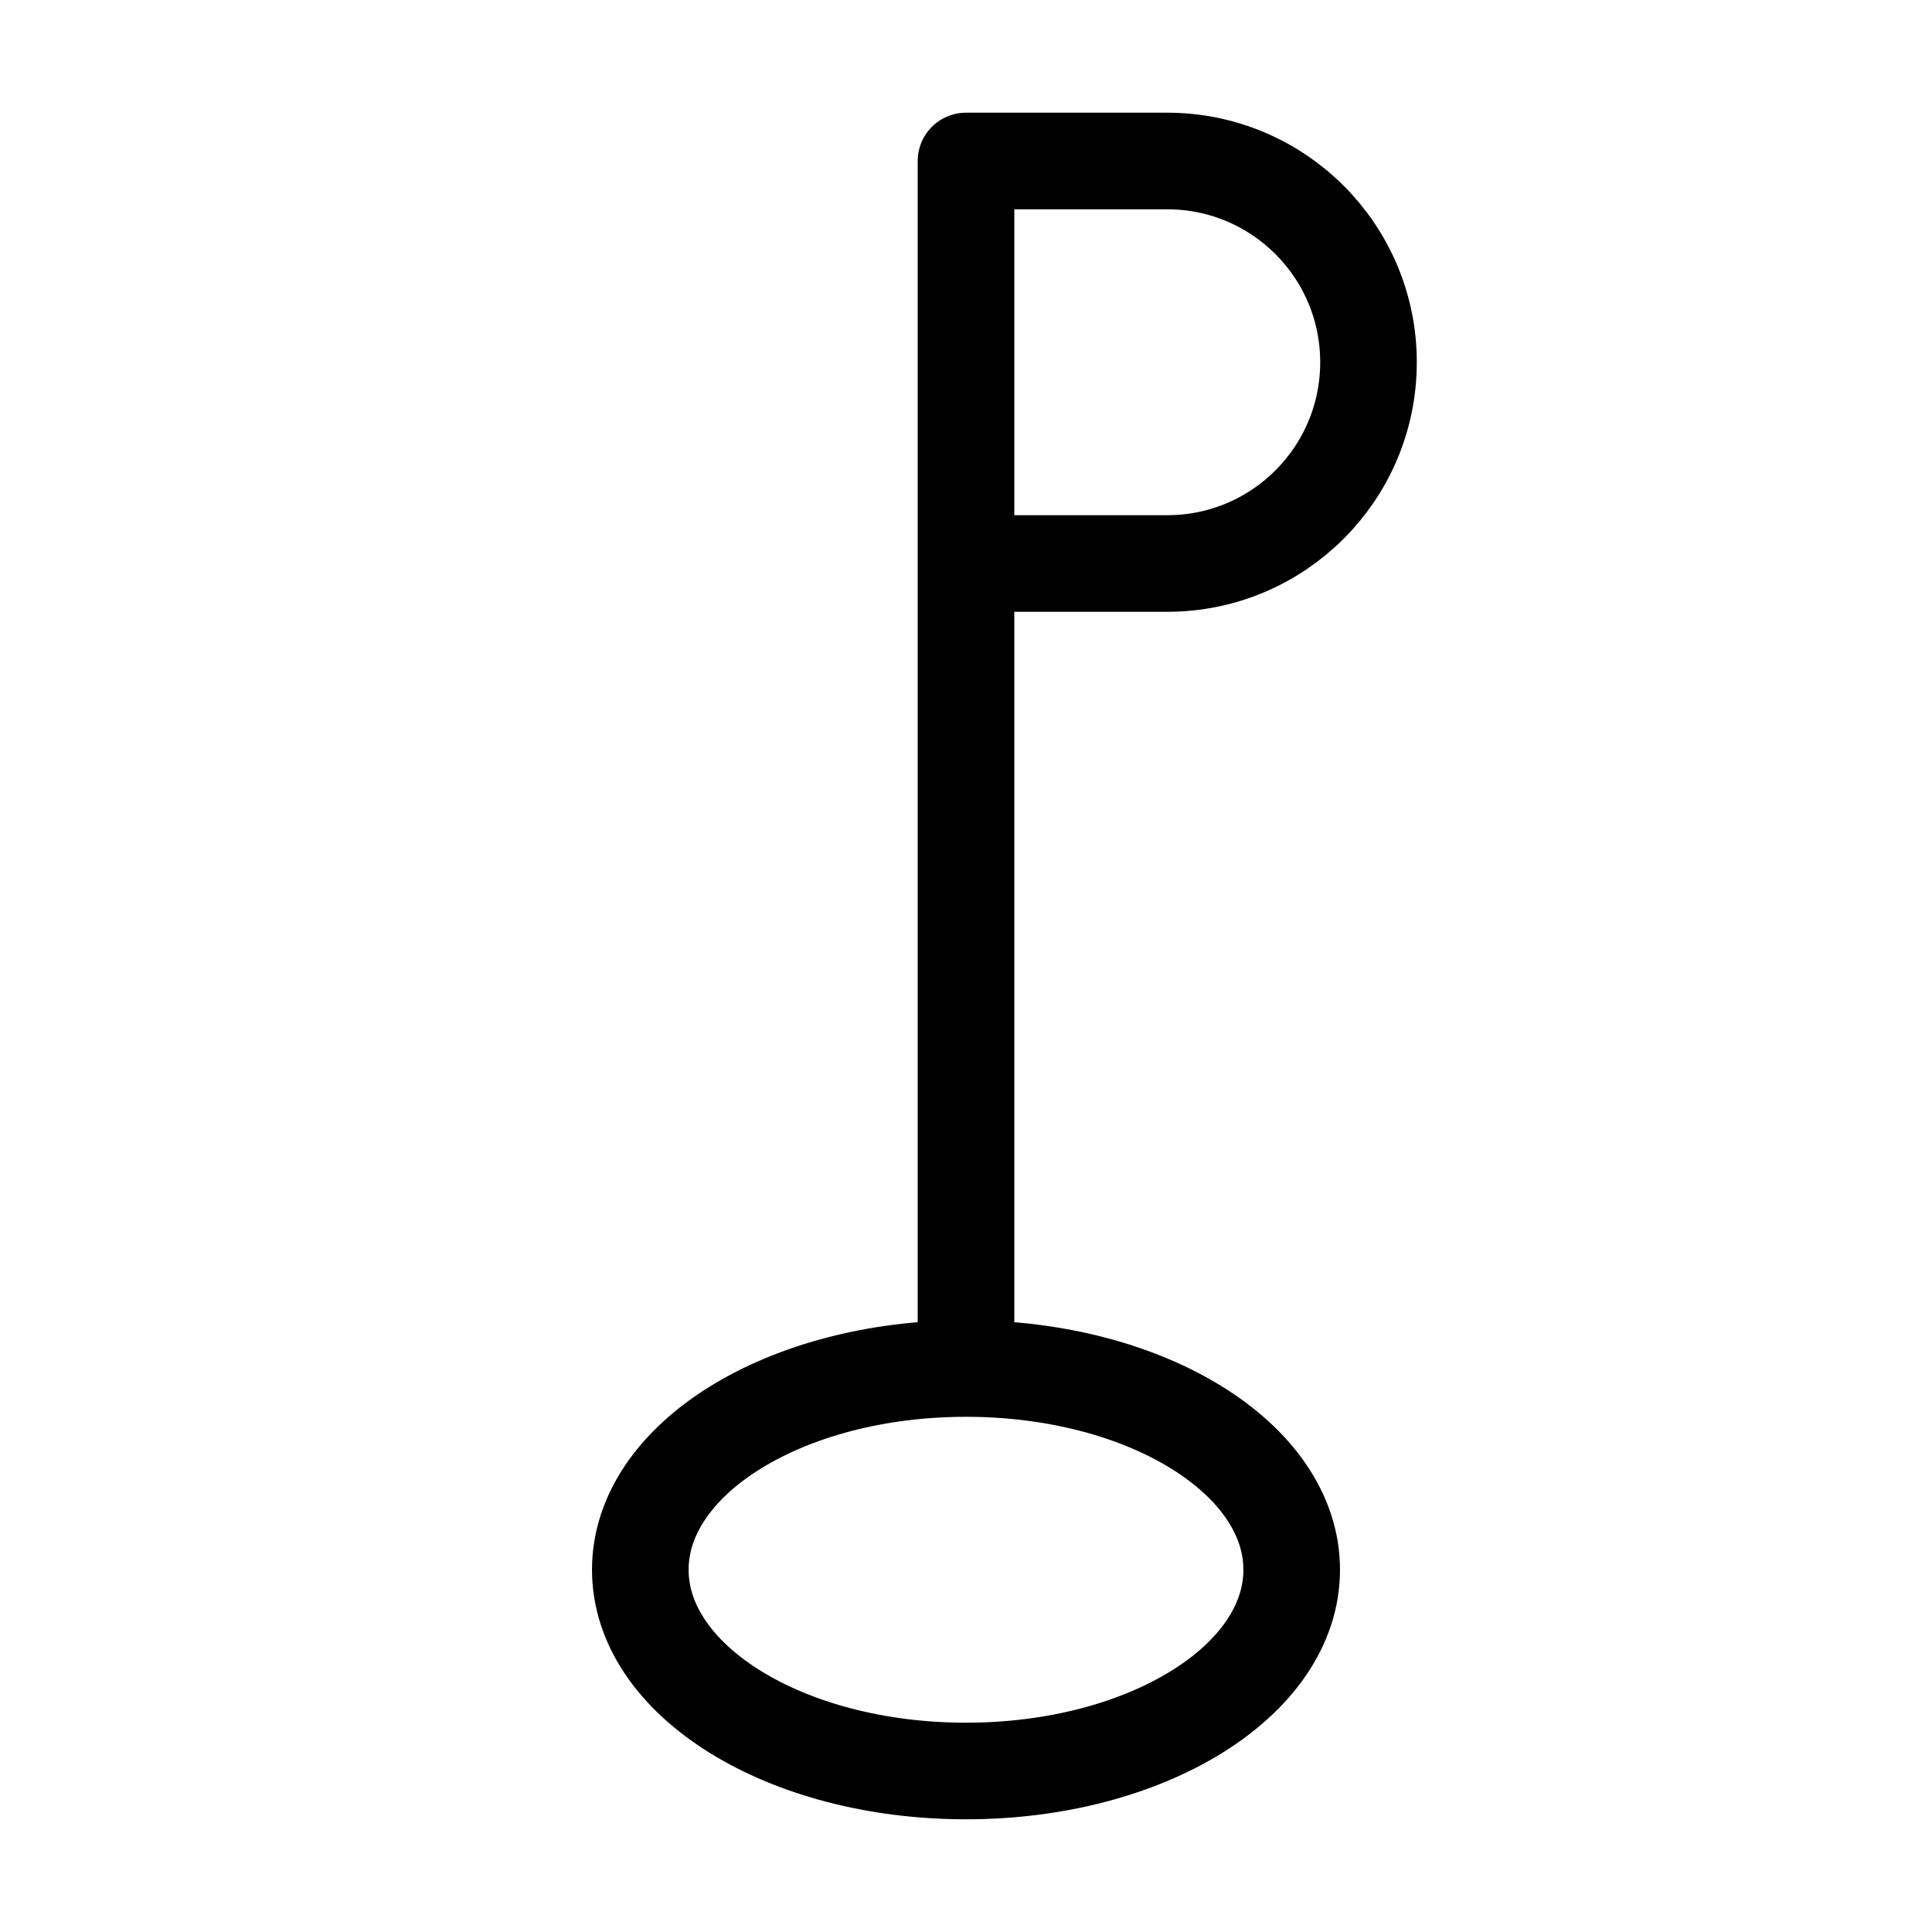
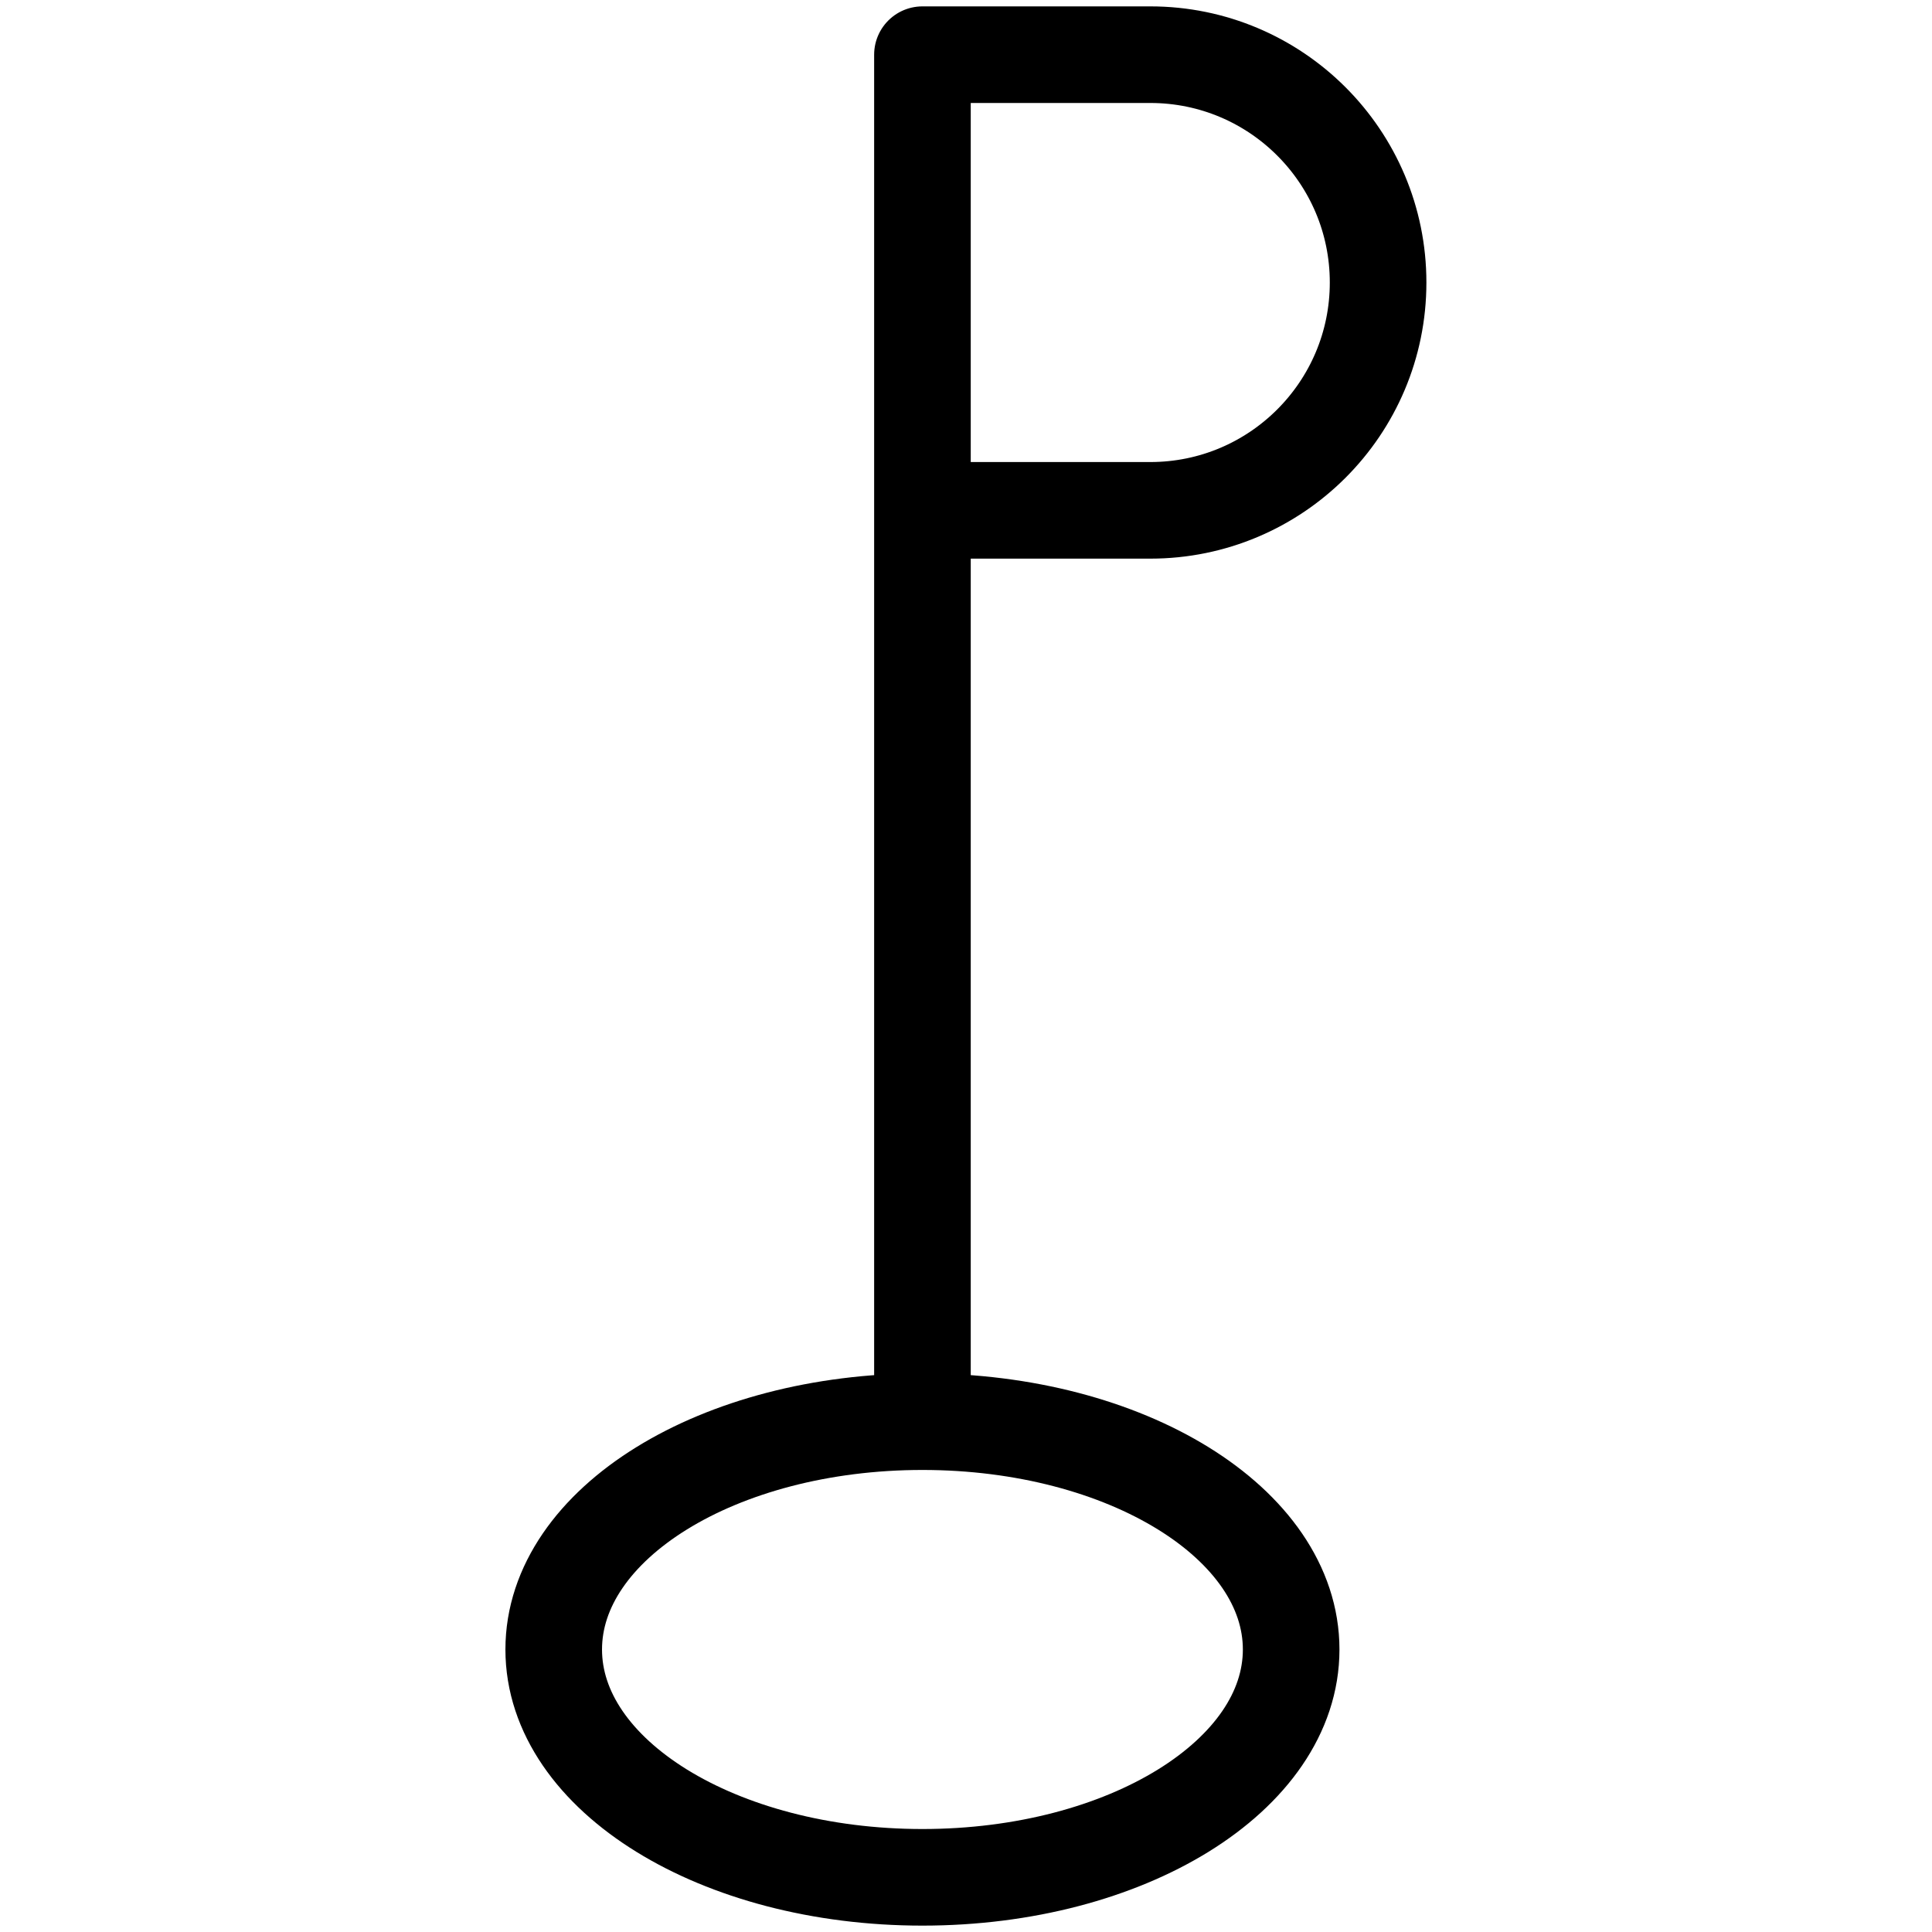
- <svg xmlns="http://www.w3.org/2000/svg" width="16" height="16" viewBox="0 0 12 12">
-   <path style="fill:none;stroke:#000;stroke-width:.6;stroke-linecap:round;stroke-linejoin:round;stroke-miterlimit:10;stroke-dasharray:none;stroke-opacity:1" d="M6 8.5V1h1.25a1.25 1.25 0 1 1 0 2.5H6m2.023 6.25c0-.691-.904-1.25-2.023-1.25-1.119 0-2.023.559-2.023 1.25S4.881 11 6 11c1.119 0 2.023-.559 2.023-1.25Z" />
+ <svg xmlns="http://www.w3.org/2000/svg" width="16" height="16" viewBox="0.939 0.7 10.6 10.6">
+   <path style="fill:none;stroke:currentColor;stroke-width:0.53;stroke-linecap:round;stroke-linejoin:round" d="M6 8.5V1h1.25a1.25 1.25 0 1 1 0 2.5H6m2.023 6.25c0-.691-.904-1.25-2.023-1.25-1.119 0-2.023.559-2.023 1.25S4.881 11 6 11c1.119 0 2.023-.559 2.023-1.25Z" />
</svg>
